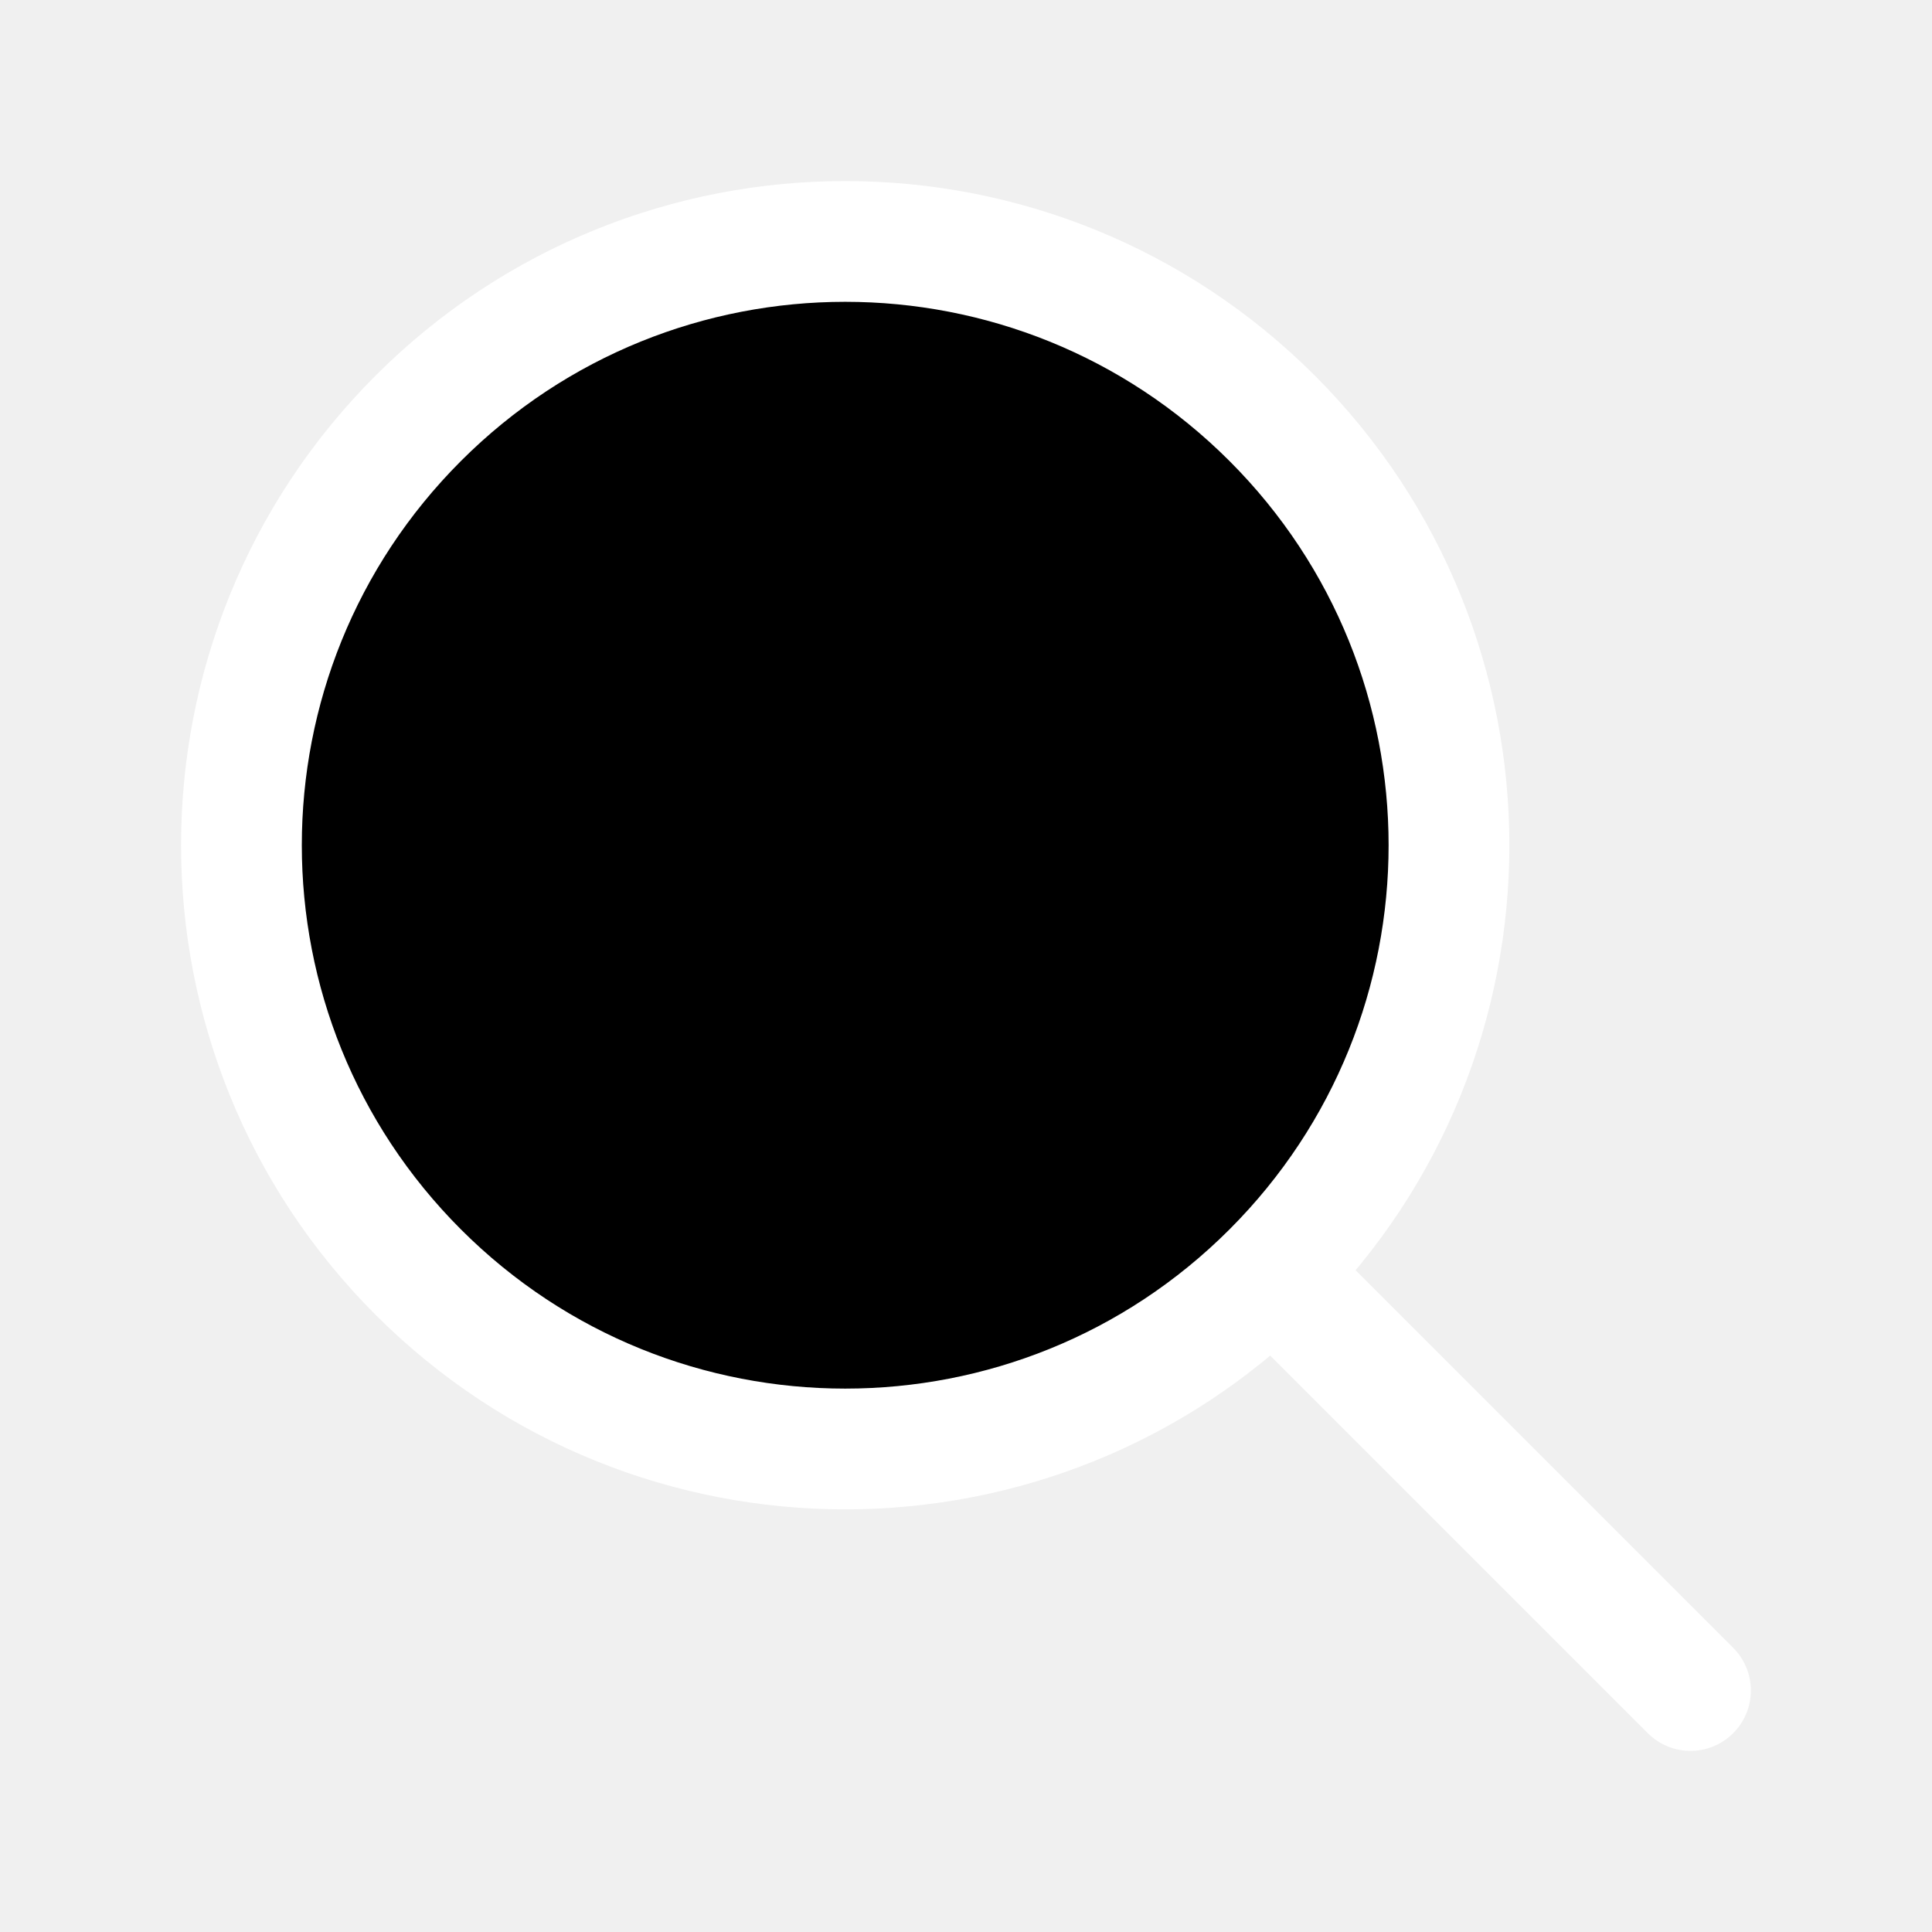
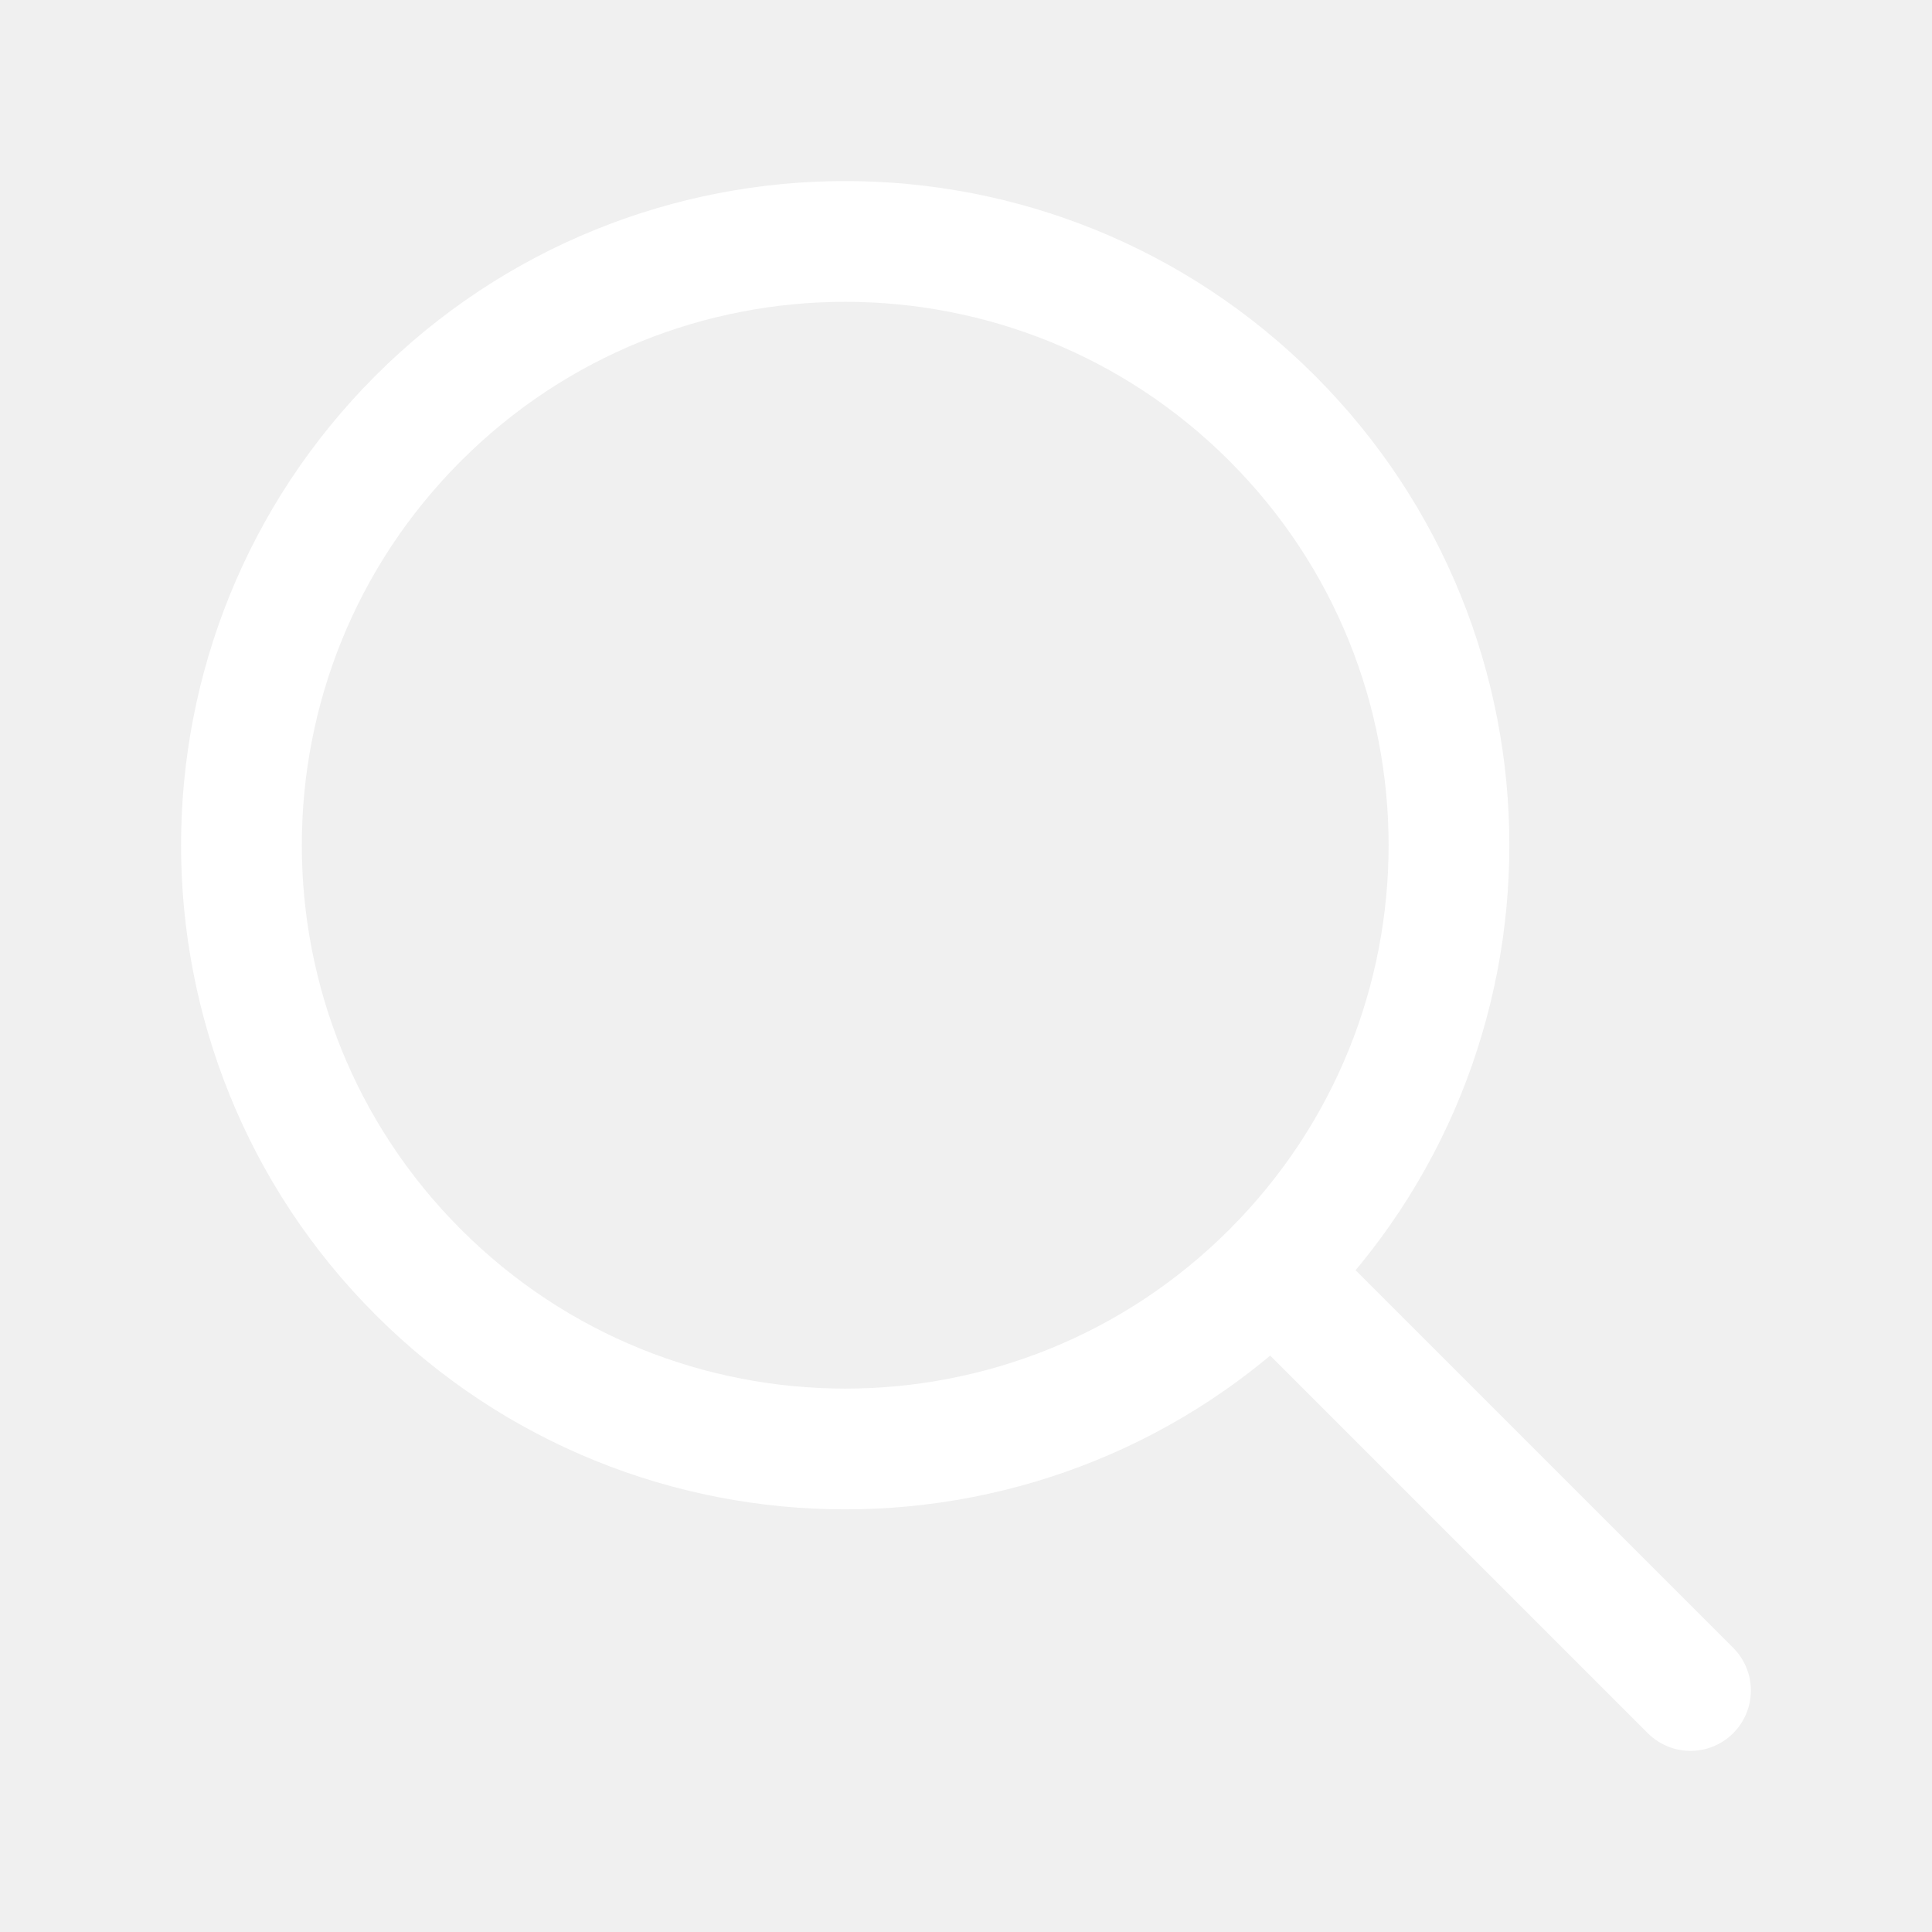
- <svg xmlns="http://www.w3.org/2000/svg" width="16" height="16" viewBox="0 0 24 24" stroke-width="1.5" stroke="white" class="w-6 h-6">
+ <svg xmlns="http://www.w3.org/2000/svg" width="16" height="16" fill="none" viewBox="0 0 24 24" stroke-width="1.5" stroke="white" class="w-6 h-6">
  <path stroke-linecap="round" stroke-linejoin="round" d="m21 21-5.197-5.197m0 0A7.5 7.5 0 1 0 5.196 5.196a7.5 7.5 0 0 0 10.607 10.607Z" />
</svg>
